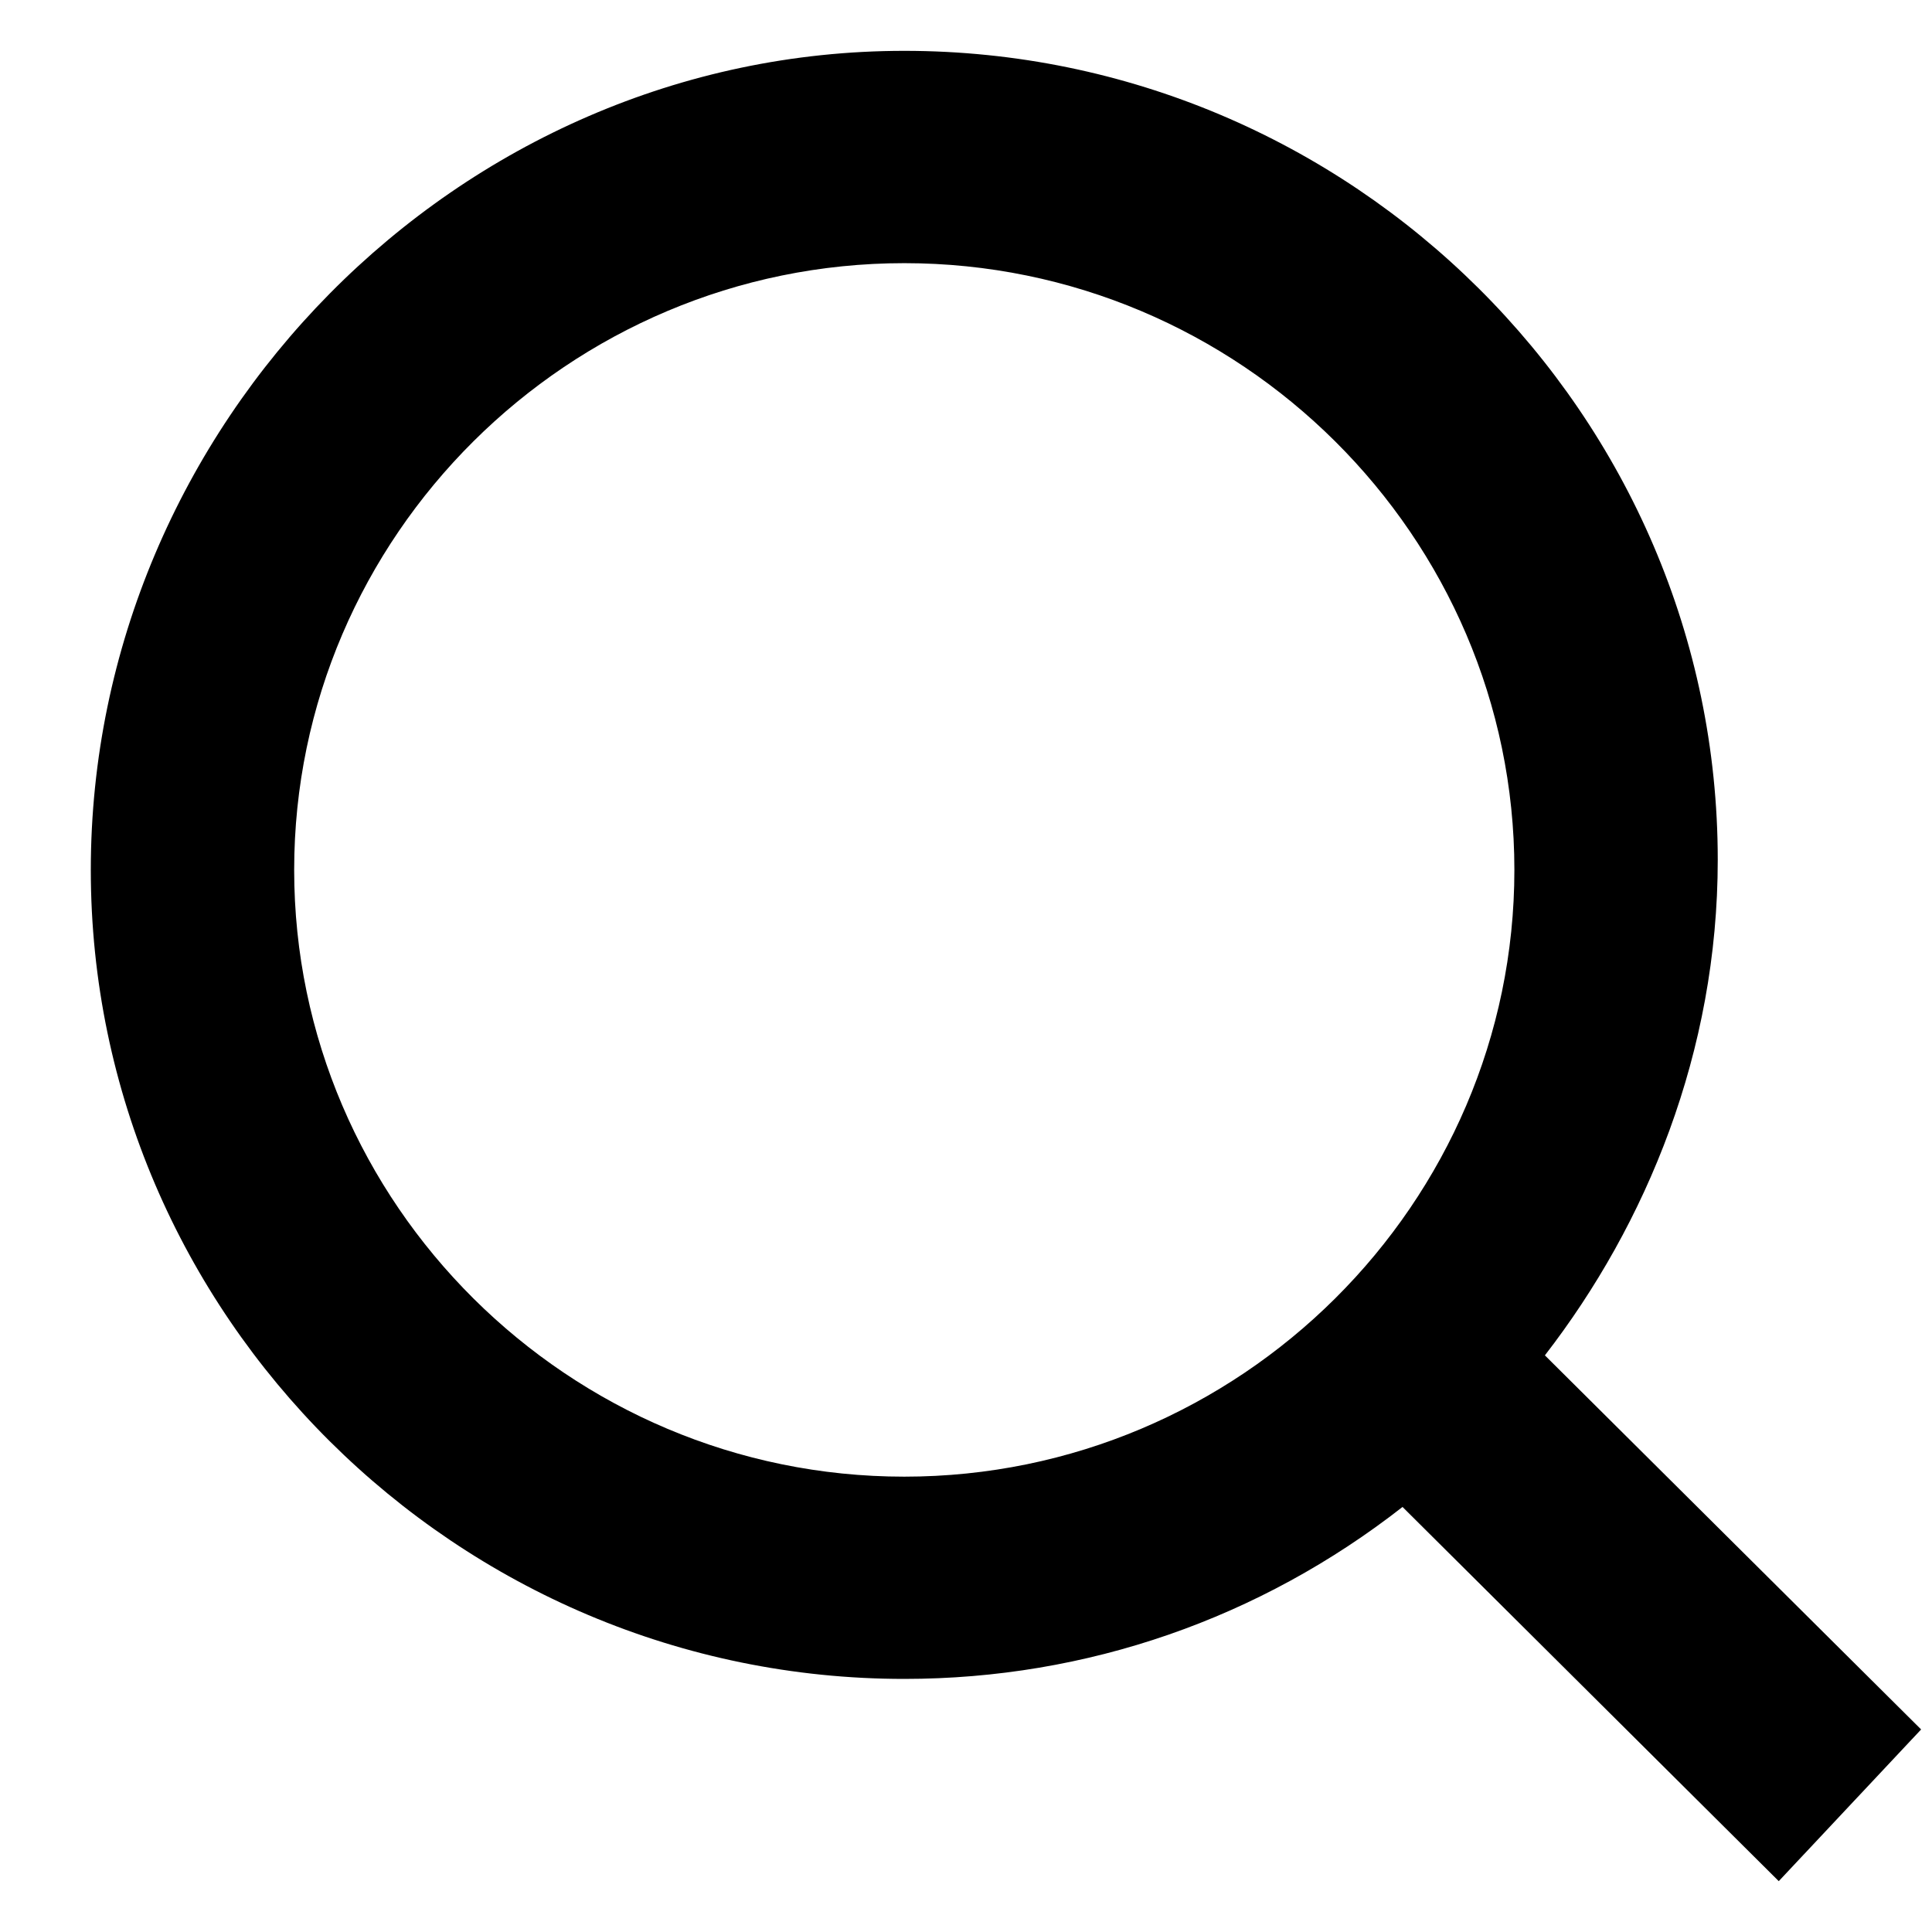
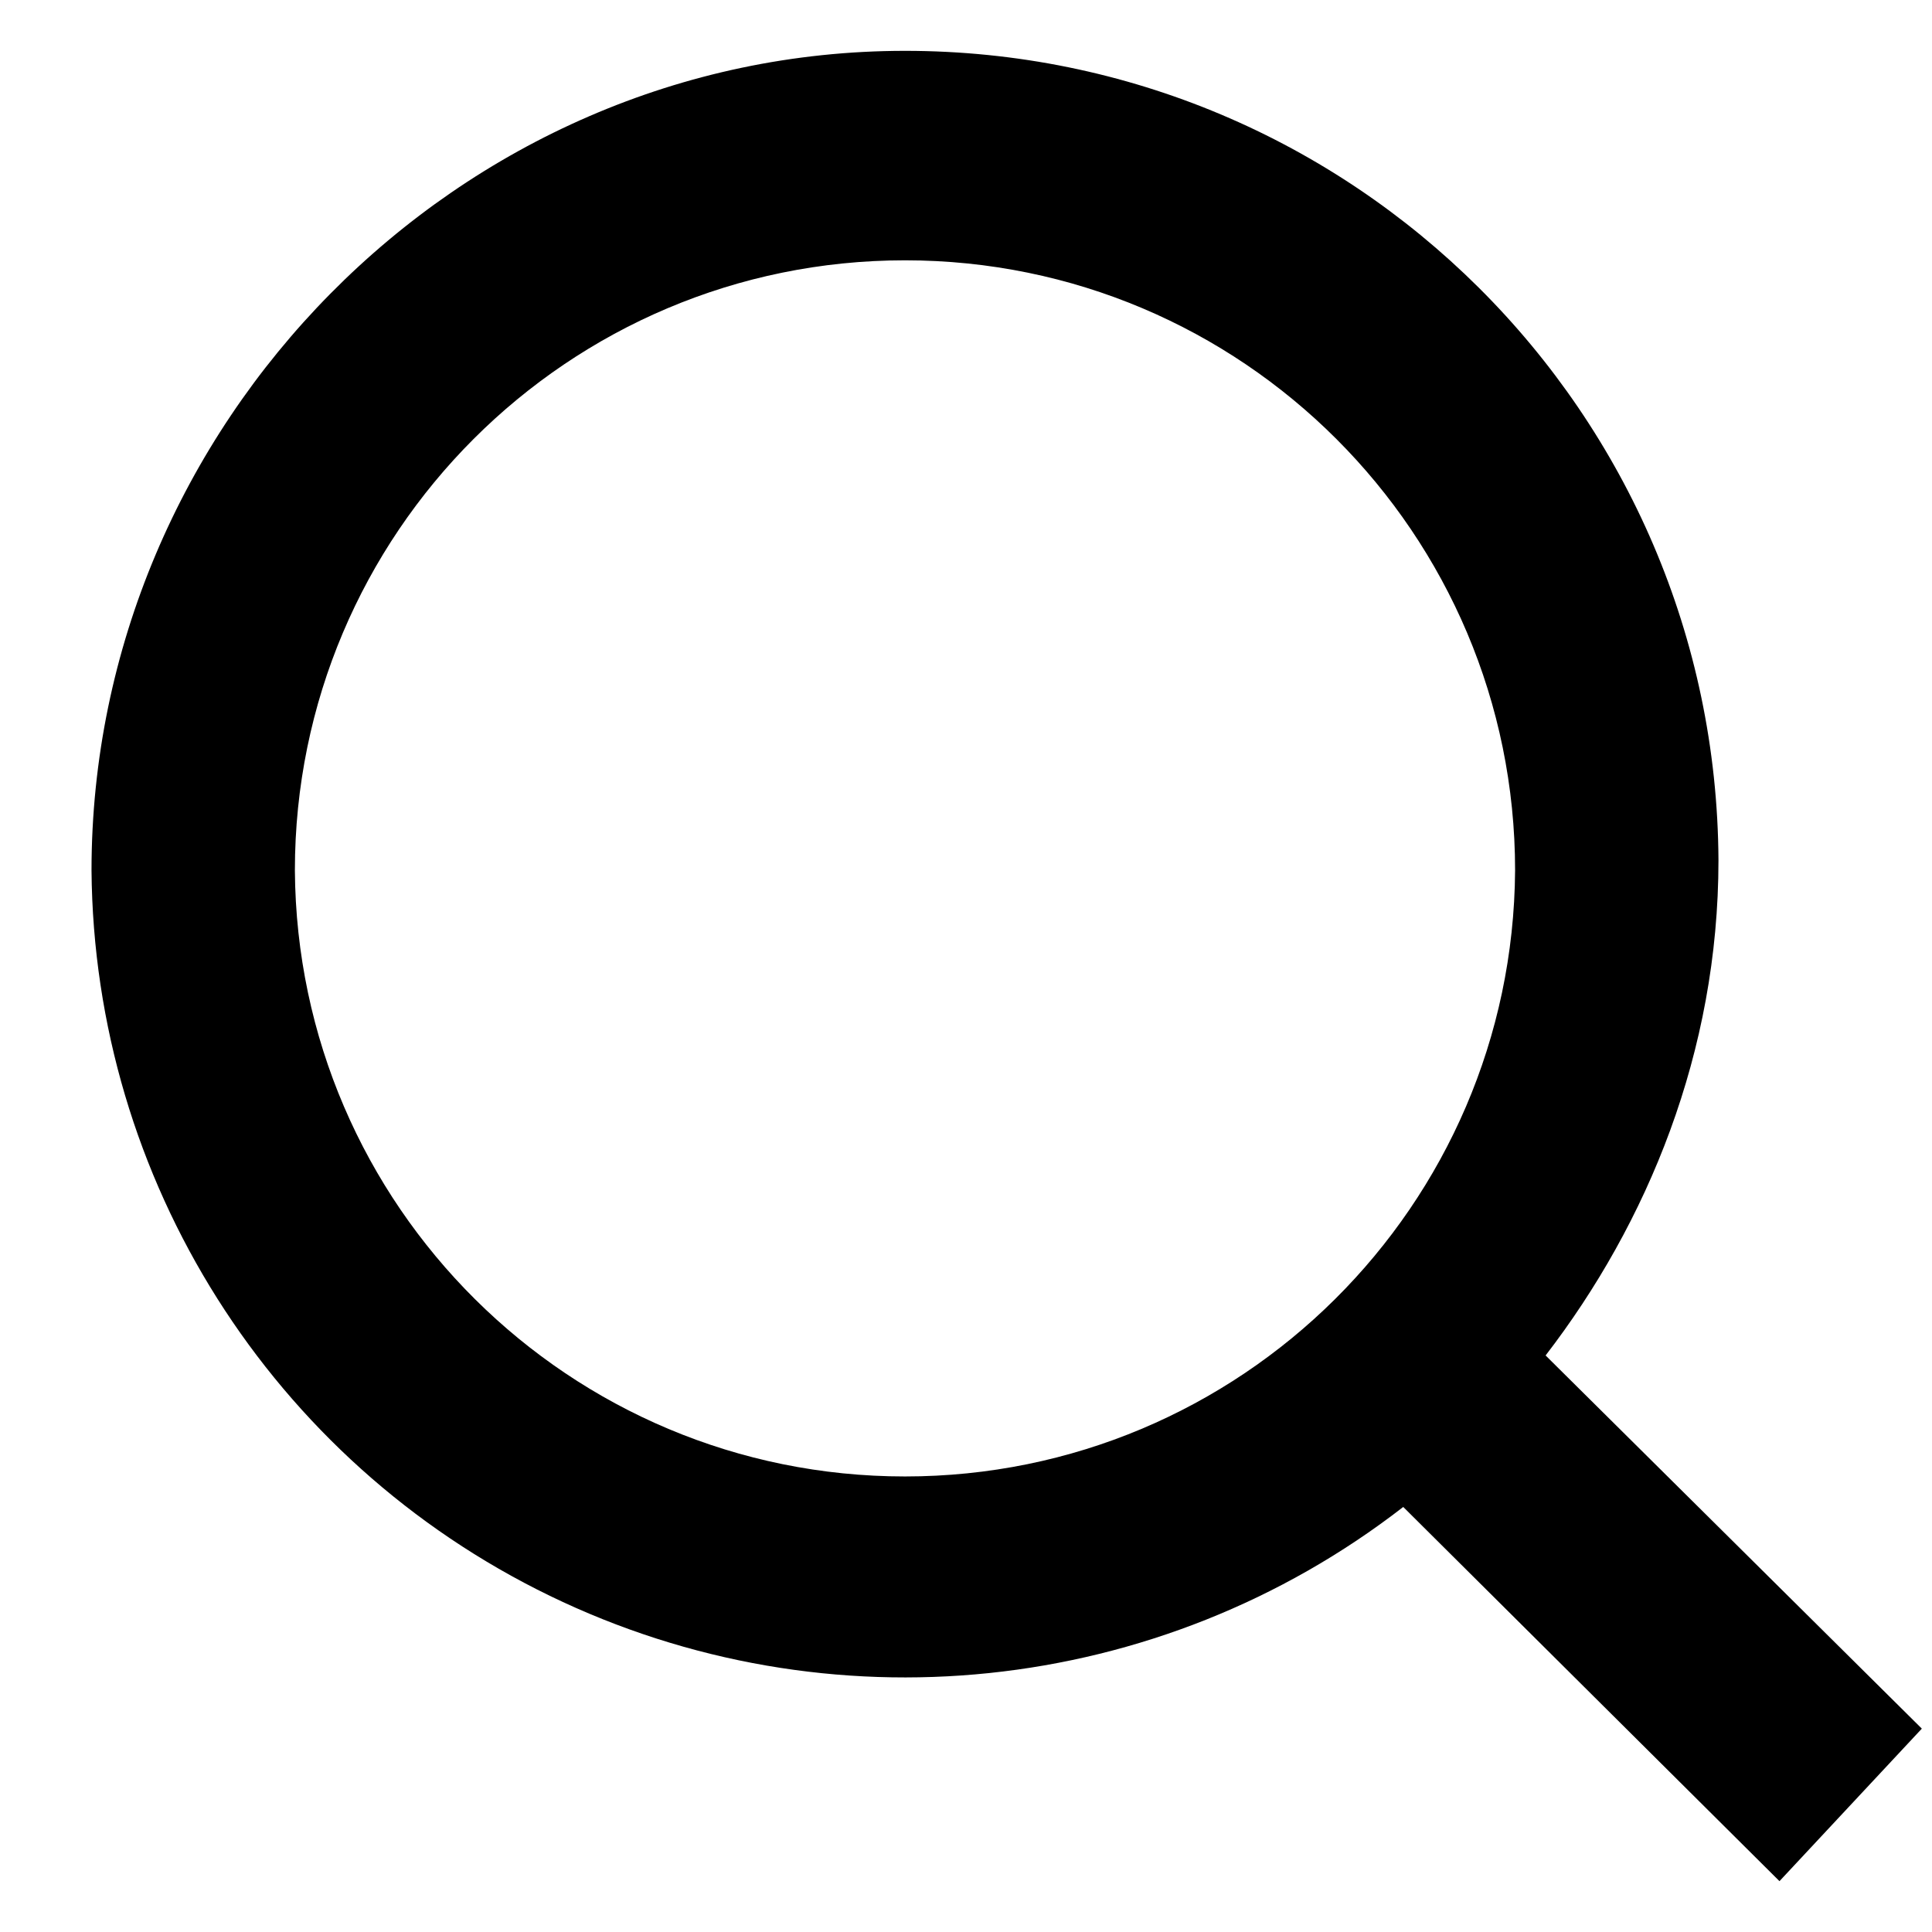
- <svg xmlns="http://www.w3.org/2000/svg" width="19" height="19" viewBox="0 0 19 19" fill="none">
-   <path d="M18.893 17.008L15.193 13.329C16.193 12.036 16.893 10.345 16.893 8.456C16.893 4.08 13.293 0.5 8.893 0.5C4.493 0.5 0.893 4.18 0.893 8.555C0.893 12.931 4.493 16.511 8.893 16.511C10.693 16.511 12.393 15.914 13.793 14.82L17.493 18.5L18.893 17.008ZM8.893 14.522C5.593 14.522 2.893 11.837 2.893 8.555C2.893 5.273 5.593 2.588 8.893 2.588C12.193 2.588 14.893 5.273 14.893 8.555C14.893 11.837 12.193 14.522 8.893 14.522Z" fill="black" />
+ <svg xmlns="http://www.w3.org/2000/svg" width="19" height="19" fill="none">
+   <path fill="#000" d="m18.9 17-3.7-3.67c1-1.3 1.7-2.98 1.7-4.87A8 8 0 0 0 8.9.5C4.5.5.9 4.18.9 8.56a8 8 0 0 0 12.9 6.26l3.7 3.68 1.4-1.5Zm-10-2.48a6 6 0 0 1-6-5.96 6 6 0 0 1 12 0 6 6 0 0 1-6 5.96Z" />
</svg>
